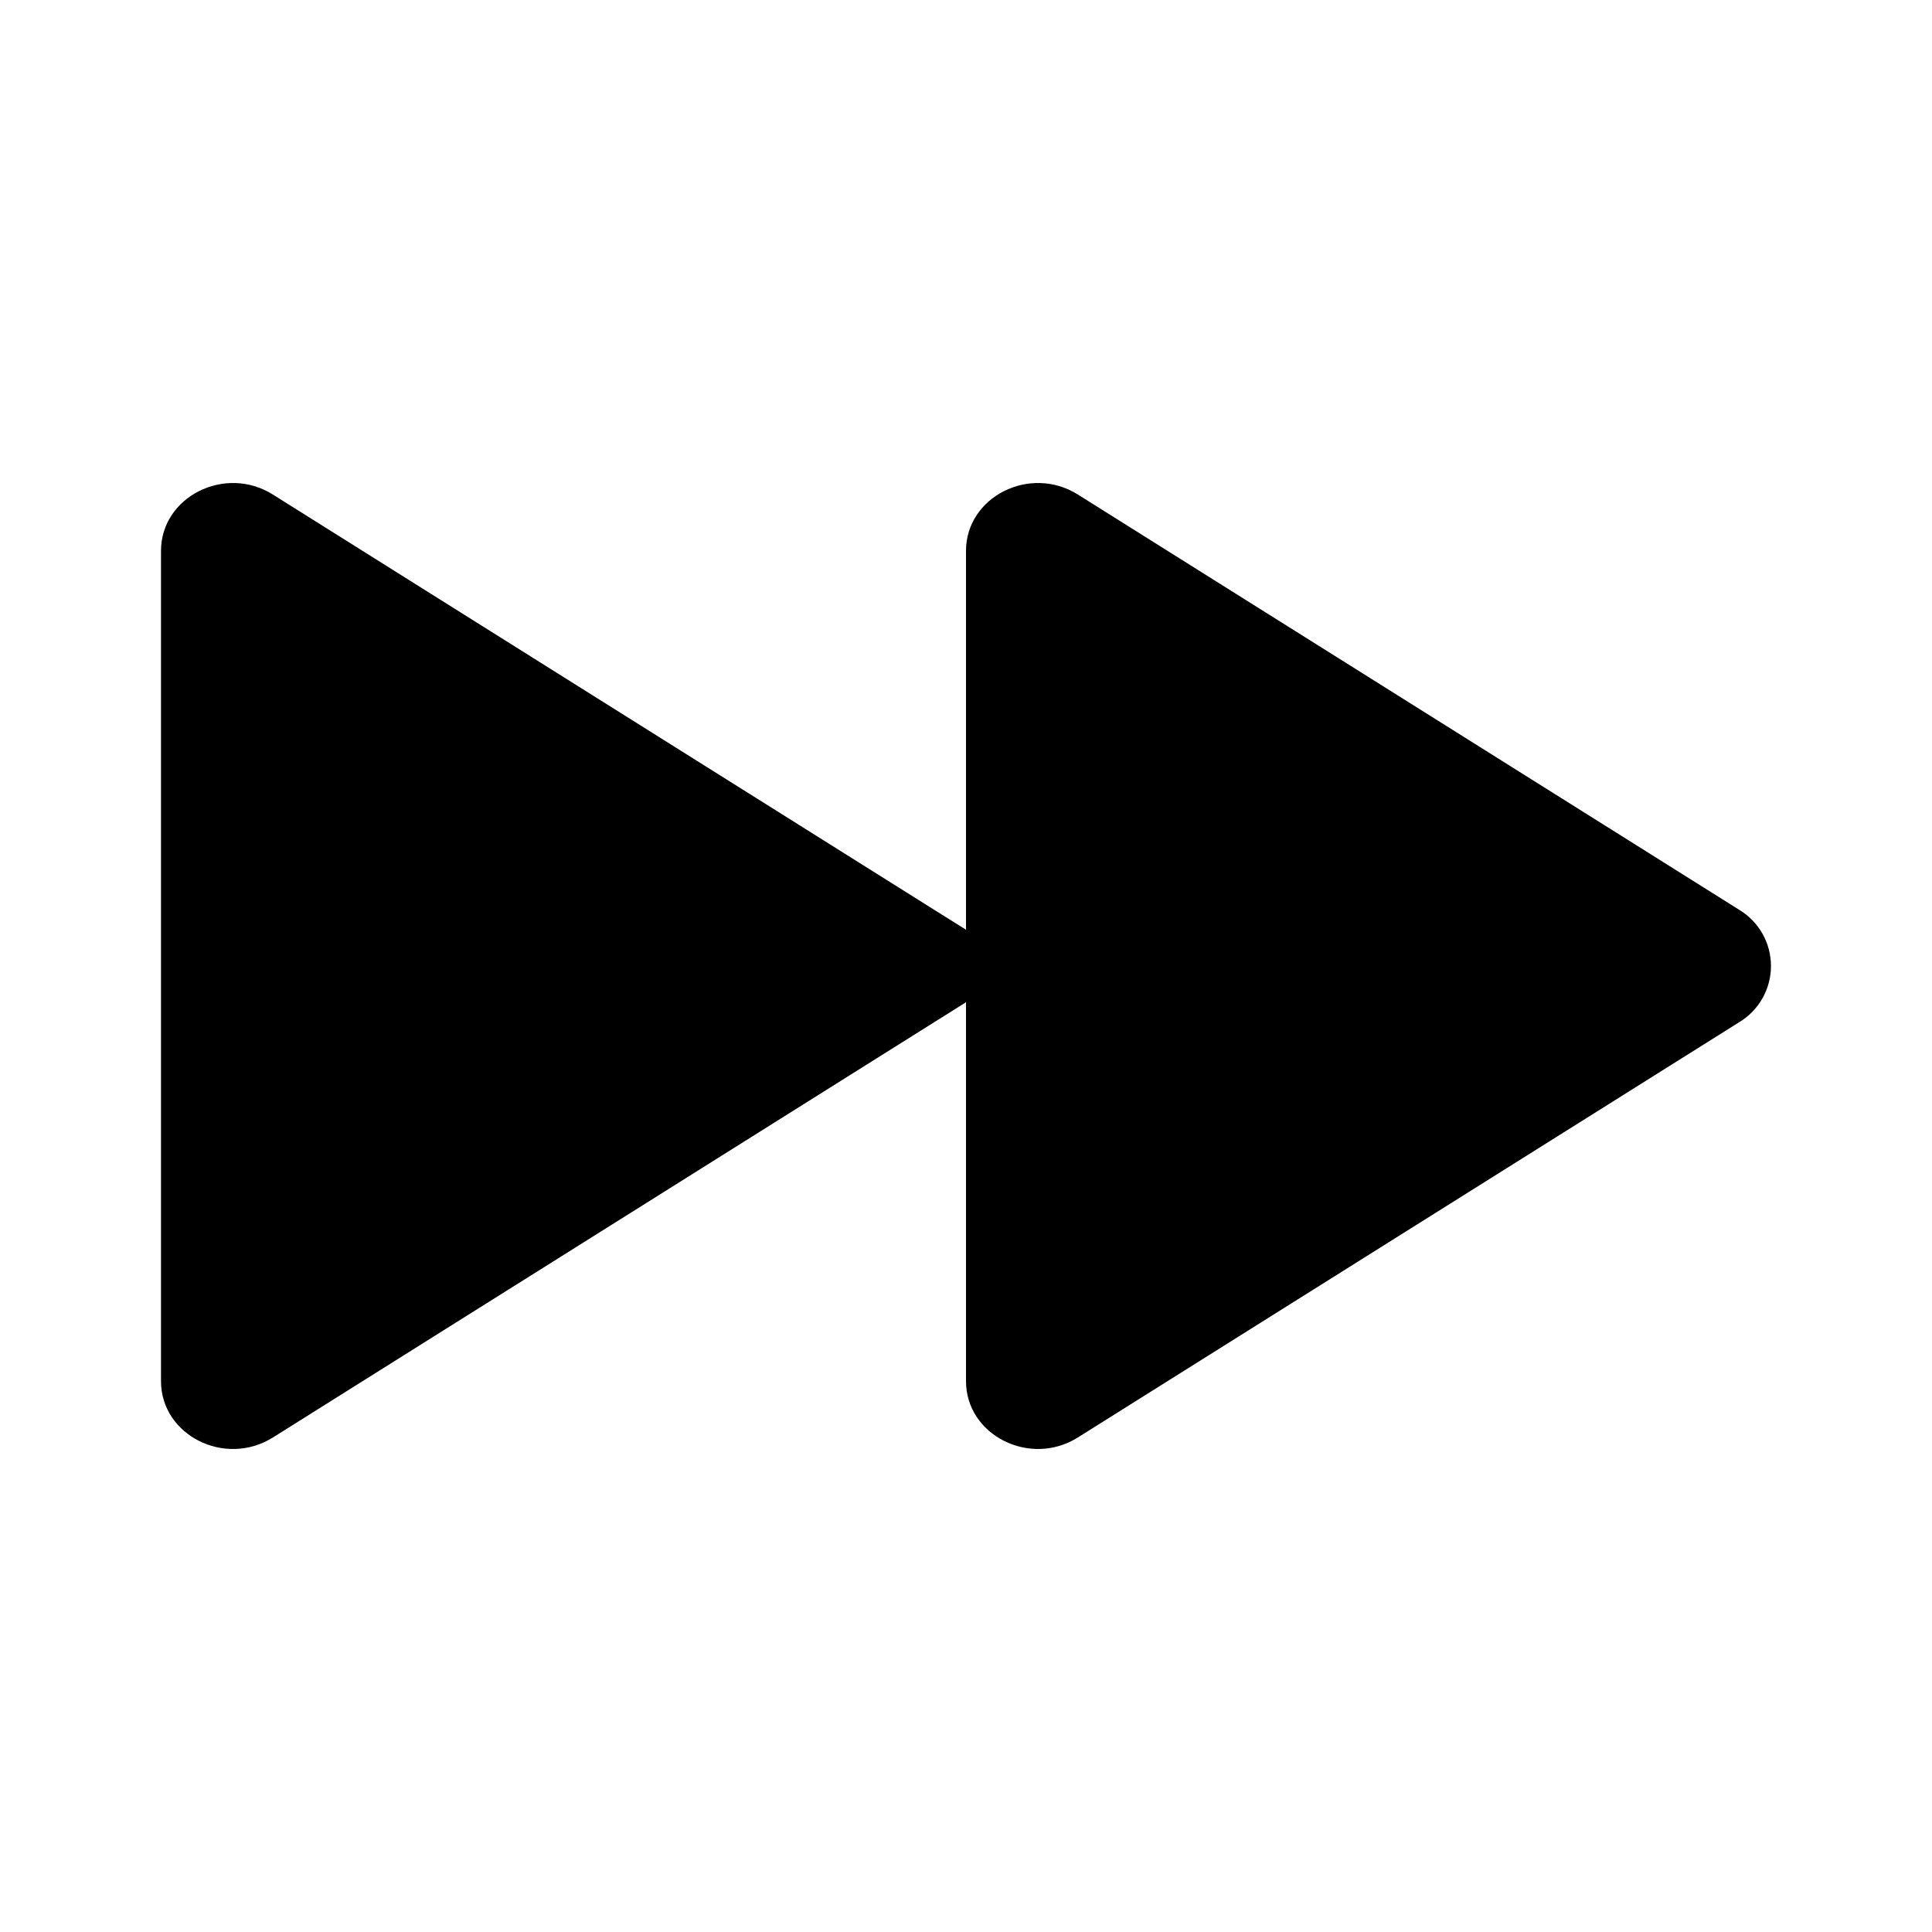
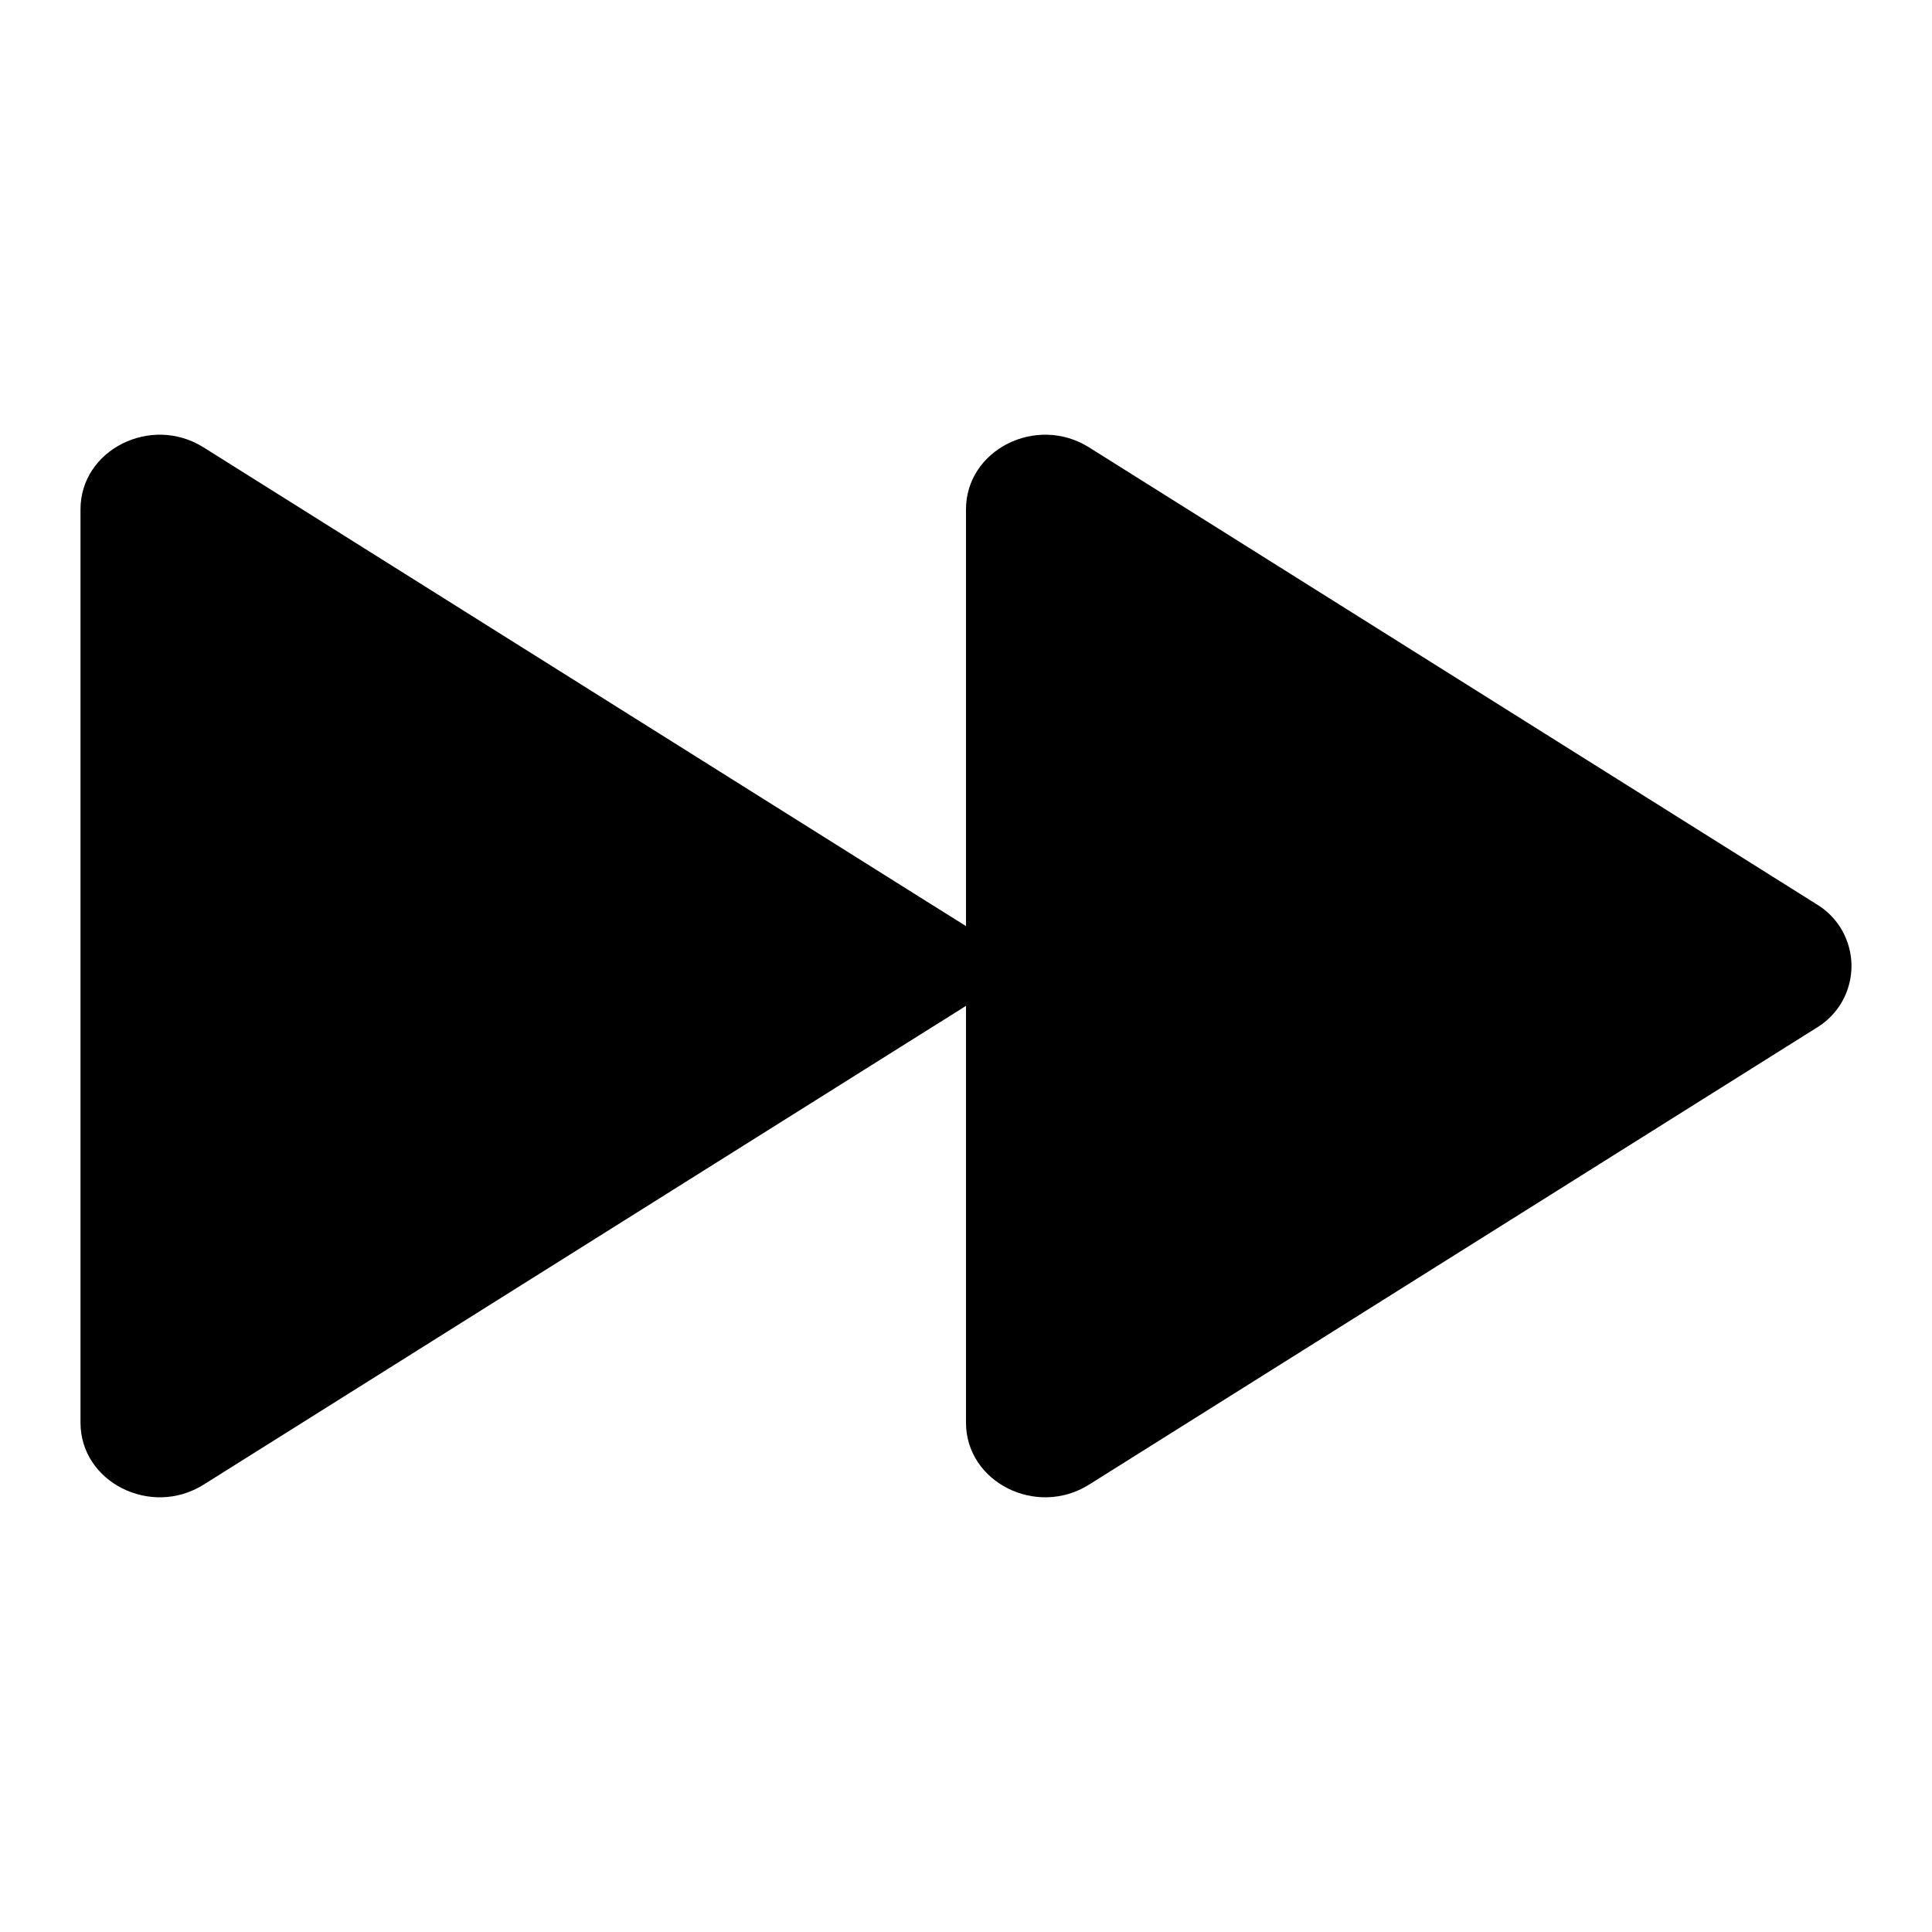
<svg xmlns="http://www.w3.org/2000/svg" width="24" height="24" viewBox="0 0 24 24" fill="none">
-   <g transform="translate(-1,0)">
-     <path fill="currentColor" d="M13 6.843c0-.672.795-1.073 1.389-.7l8.213 5.157a.815.815 0 0 1 0 1.4l-8.213 5.157c-.594.373-1.389-.028-1.389-.7V12.45c-.162.102-.31.196-.398.25L4.39 17.857C3.795 18.23 3 17.83 3 17.157V6.843c0-.672.795-1.073 1.389-.7l8.213 5.157.398.249V6.843Z" />
-   </g>
+   <path d="M12 6.327C12 5.588 12.874 5.147 13.528 5.557L22.562 11.23C22.695 11.309 22.806 11.422 22.883 11.557C22.959 11.692 23 11.845 23 12C23 12.155 22.959 12.308 22.883 12.443C22.806 12.578 22.695 12.691 22.562 12.77L13.528 18.443C12.874 18.853 12 18.412 12 17.673V12.495C11.822 12.607 11.659 12.711 11.562 12.77L2.529 18.443C1.875 18.853 1 18.413 1 17.673V6.327C1 5.588 1.875 5.147 2.528 5.557L11.562 11.23L12 11.504V6.327Z" fill="currentColor" />
</svg>
